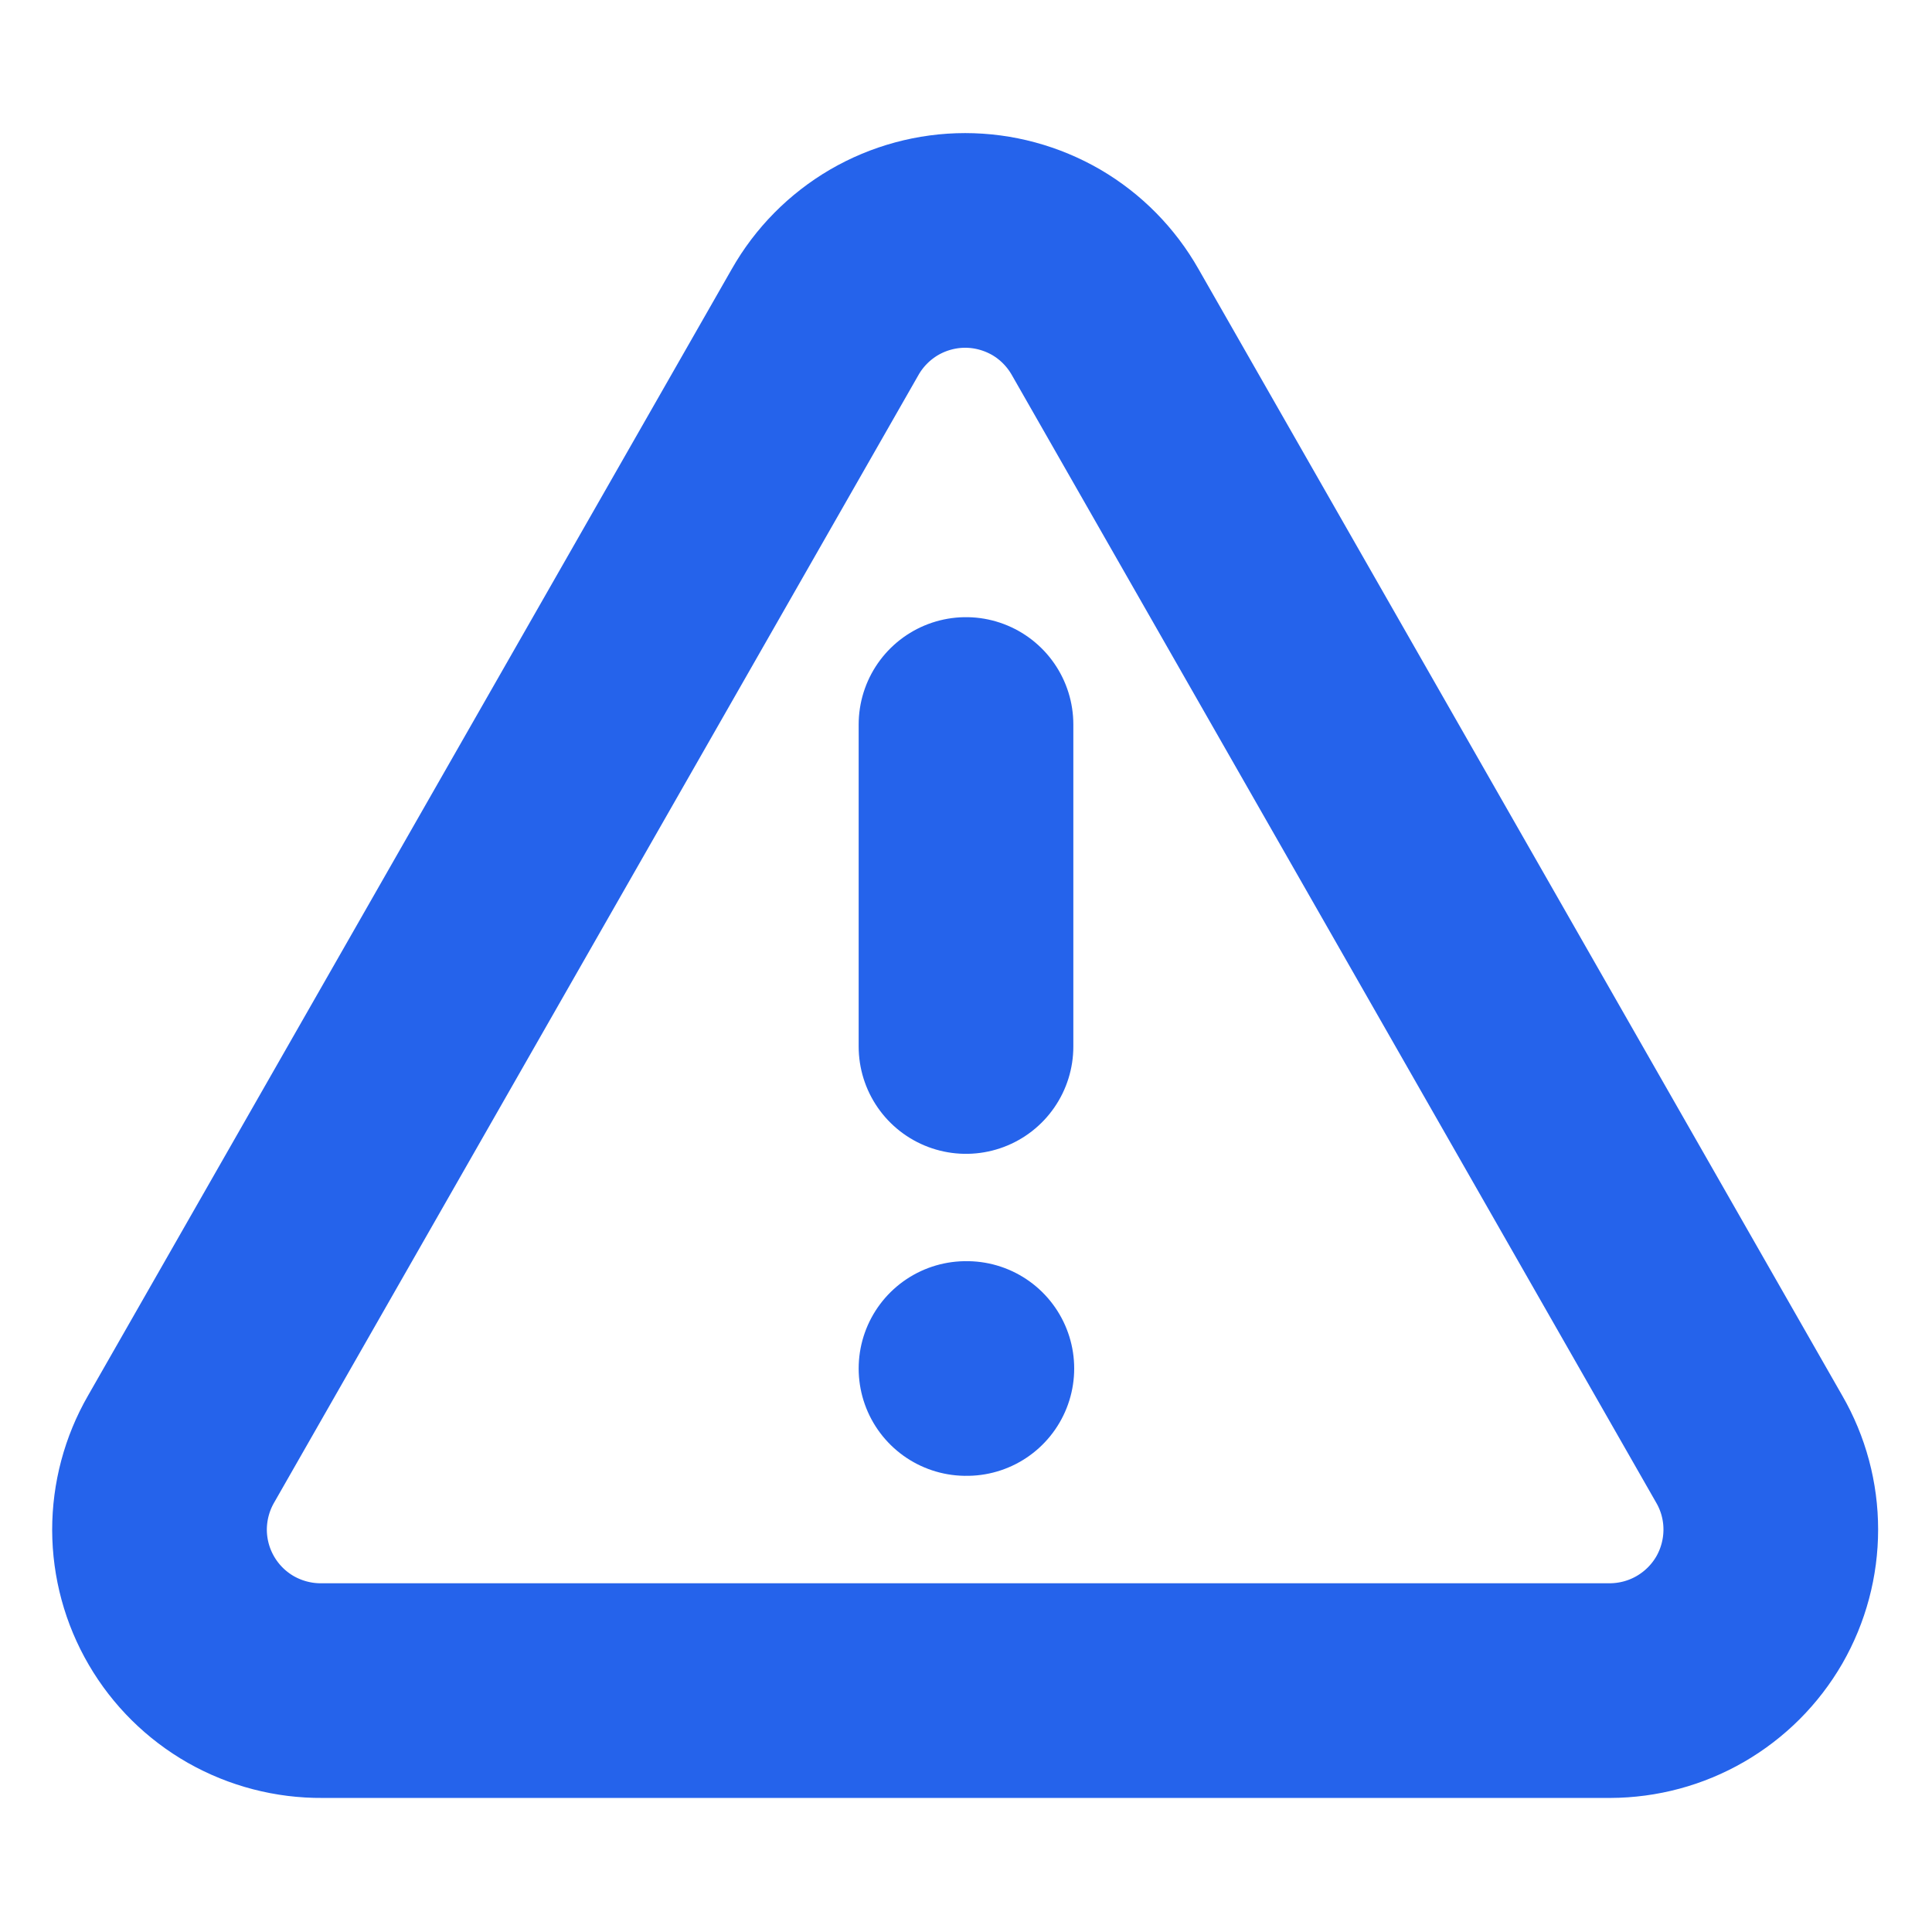
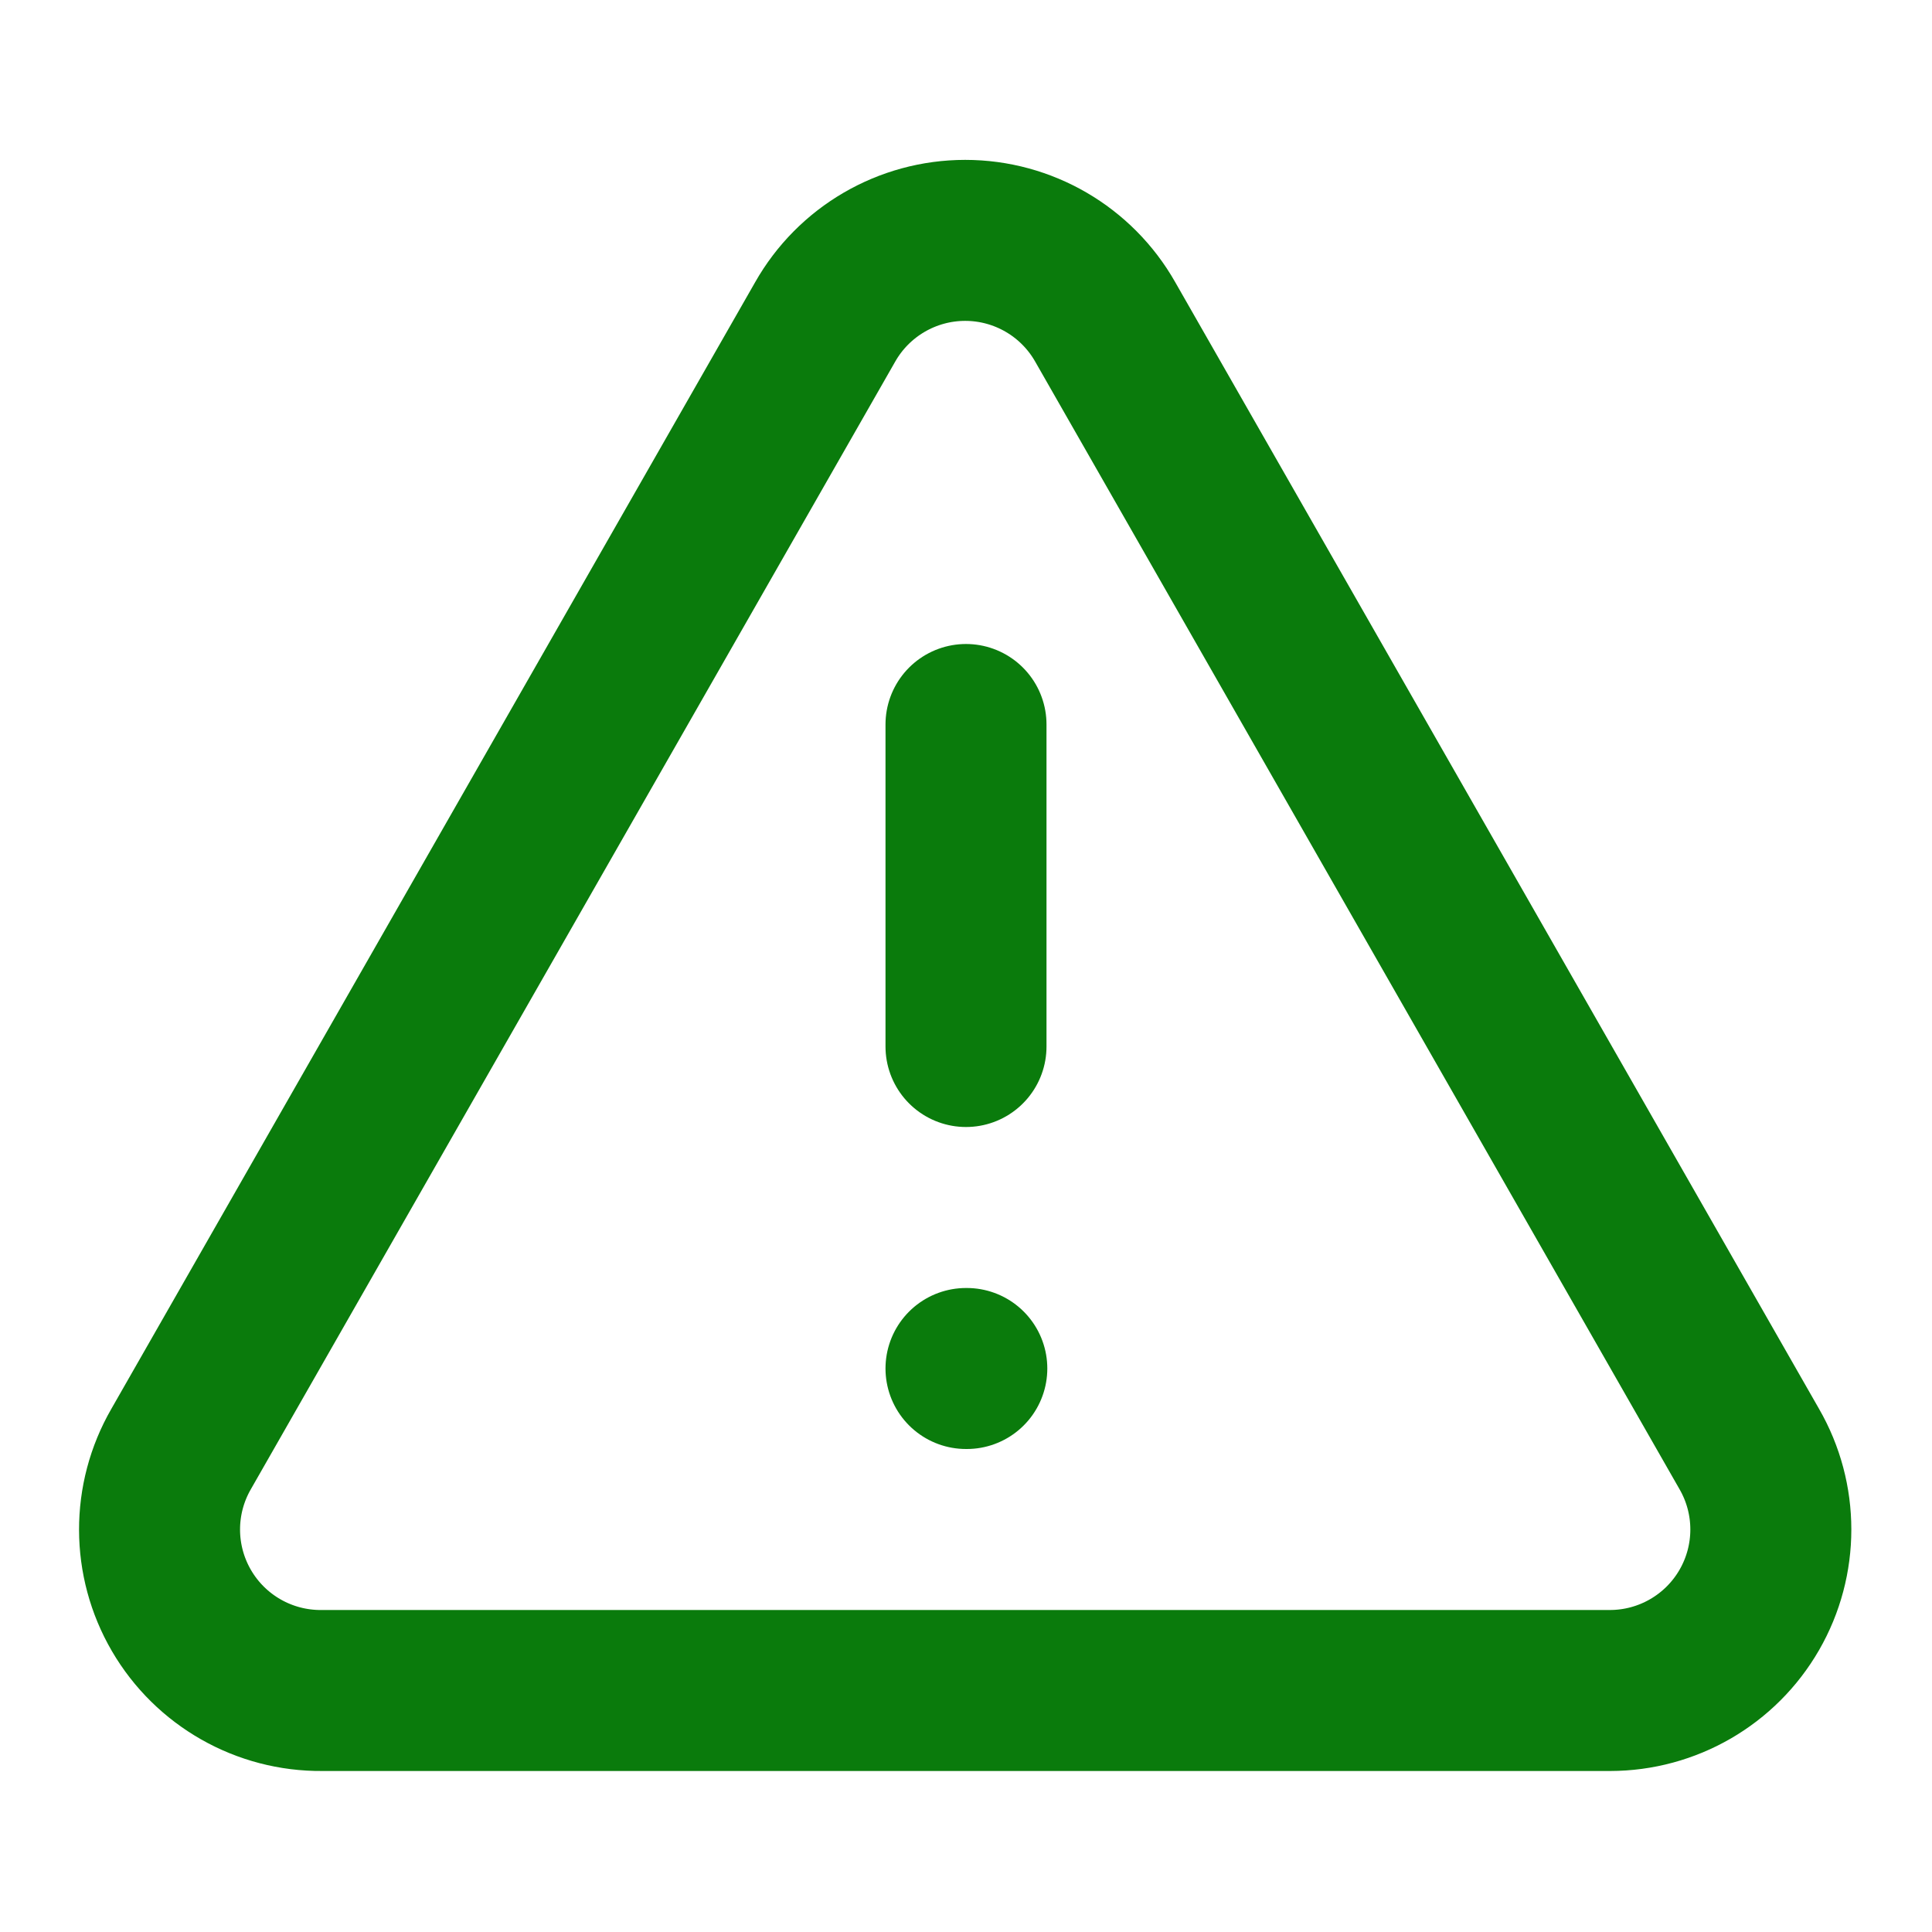
- <svg xmlns="http://www.w3.org/2000/svg" width="18" height="18" viewBox="0 0 18 18" fill="none">
-   <path d="M16.297 13.501L10.297 3.001C10.166 2.77 9.977 2.578 9.748 2.444C9.518 2.311 9.258 2.24 8.992 2.24C8.727 2.24 8.466 2.311 8.237 2.444C8.008 2.578 7.818 2.77 7.687 3.001L1.687 13.501C1.555 13.73 1.486 13.99 1.486 14.254C1.487 14.518 1.557 14.778 1.691 15.007C1.824 15.235 2.015 15.424 2.245 15.555C2.475 15.685 2.735 15.753 3 15.751H15C15.263 15.75 15.521 15.681 15.749 15.549C15.977 15.417 16.166 15.228 16.298 15C16.429 14.772 16.498 14.513 16.498 14.25C16.498 13.987 16.429 13.729 16.297 13.501Z" stroke="#2563EB" stroke-width="2" stroke-linecap="round" stroke-linejoin="round" />
-   <path d="M9 6.75V9.75" stroke="#2563EB" stroke-width="2" stroke-linecap="round" stroke-linejoin="round" />
-   <path d="M9 12.75H9.008" stroke="#2563EB" stroke-width="2" stroke-linecap="round" stroke-linejoin="round" />
+ <svg xmlns="http://www.w3.org/2000/svg" width="24" height="24" viewBox="0 0 24 24" fill="none" stroke="#0a7b0c" stroke-width="2" stroke-linecap="round" stroke-linejoin="round" class="lucide lucide-triangle-alert-icon lucide-triangle-alert">
+   <path d="m21.73 18-8-14a2 2 0 0 0-3.48 0l-8 14A2 2 0 0 0 4 21h16a2 2 0 0 0 1.73-3" />
+   <path d="M12 9v4" />
+   <path d="M12 17h.01" />
</svg>
